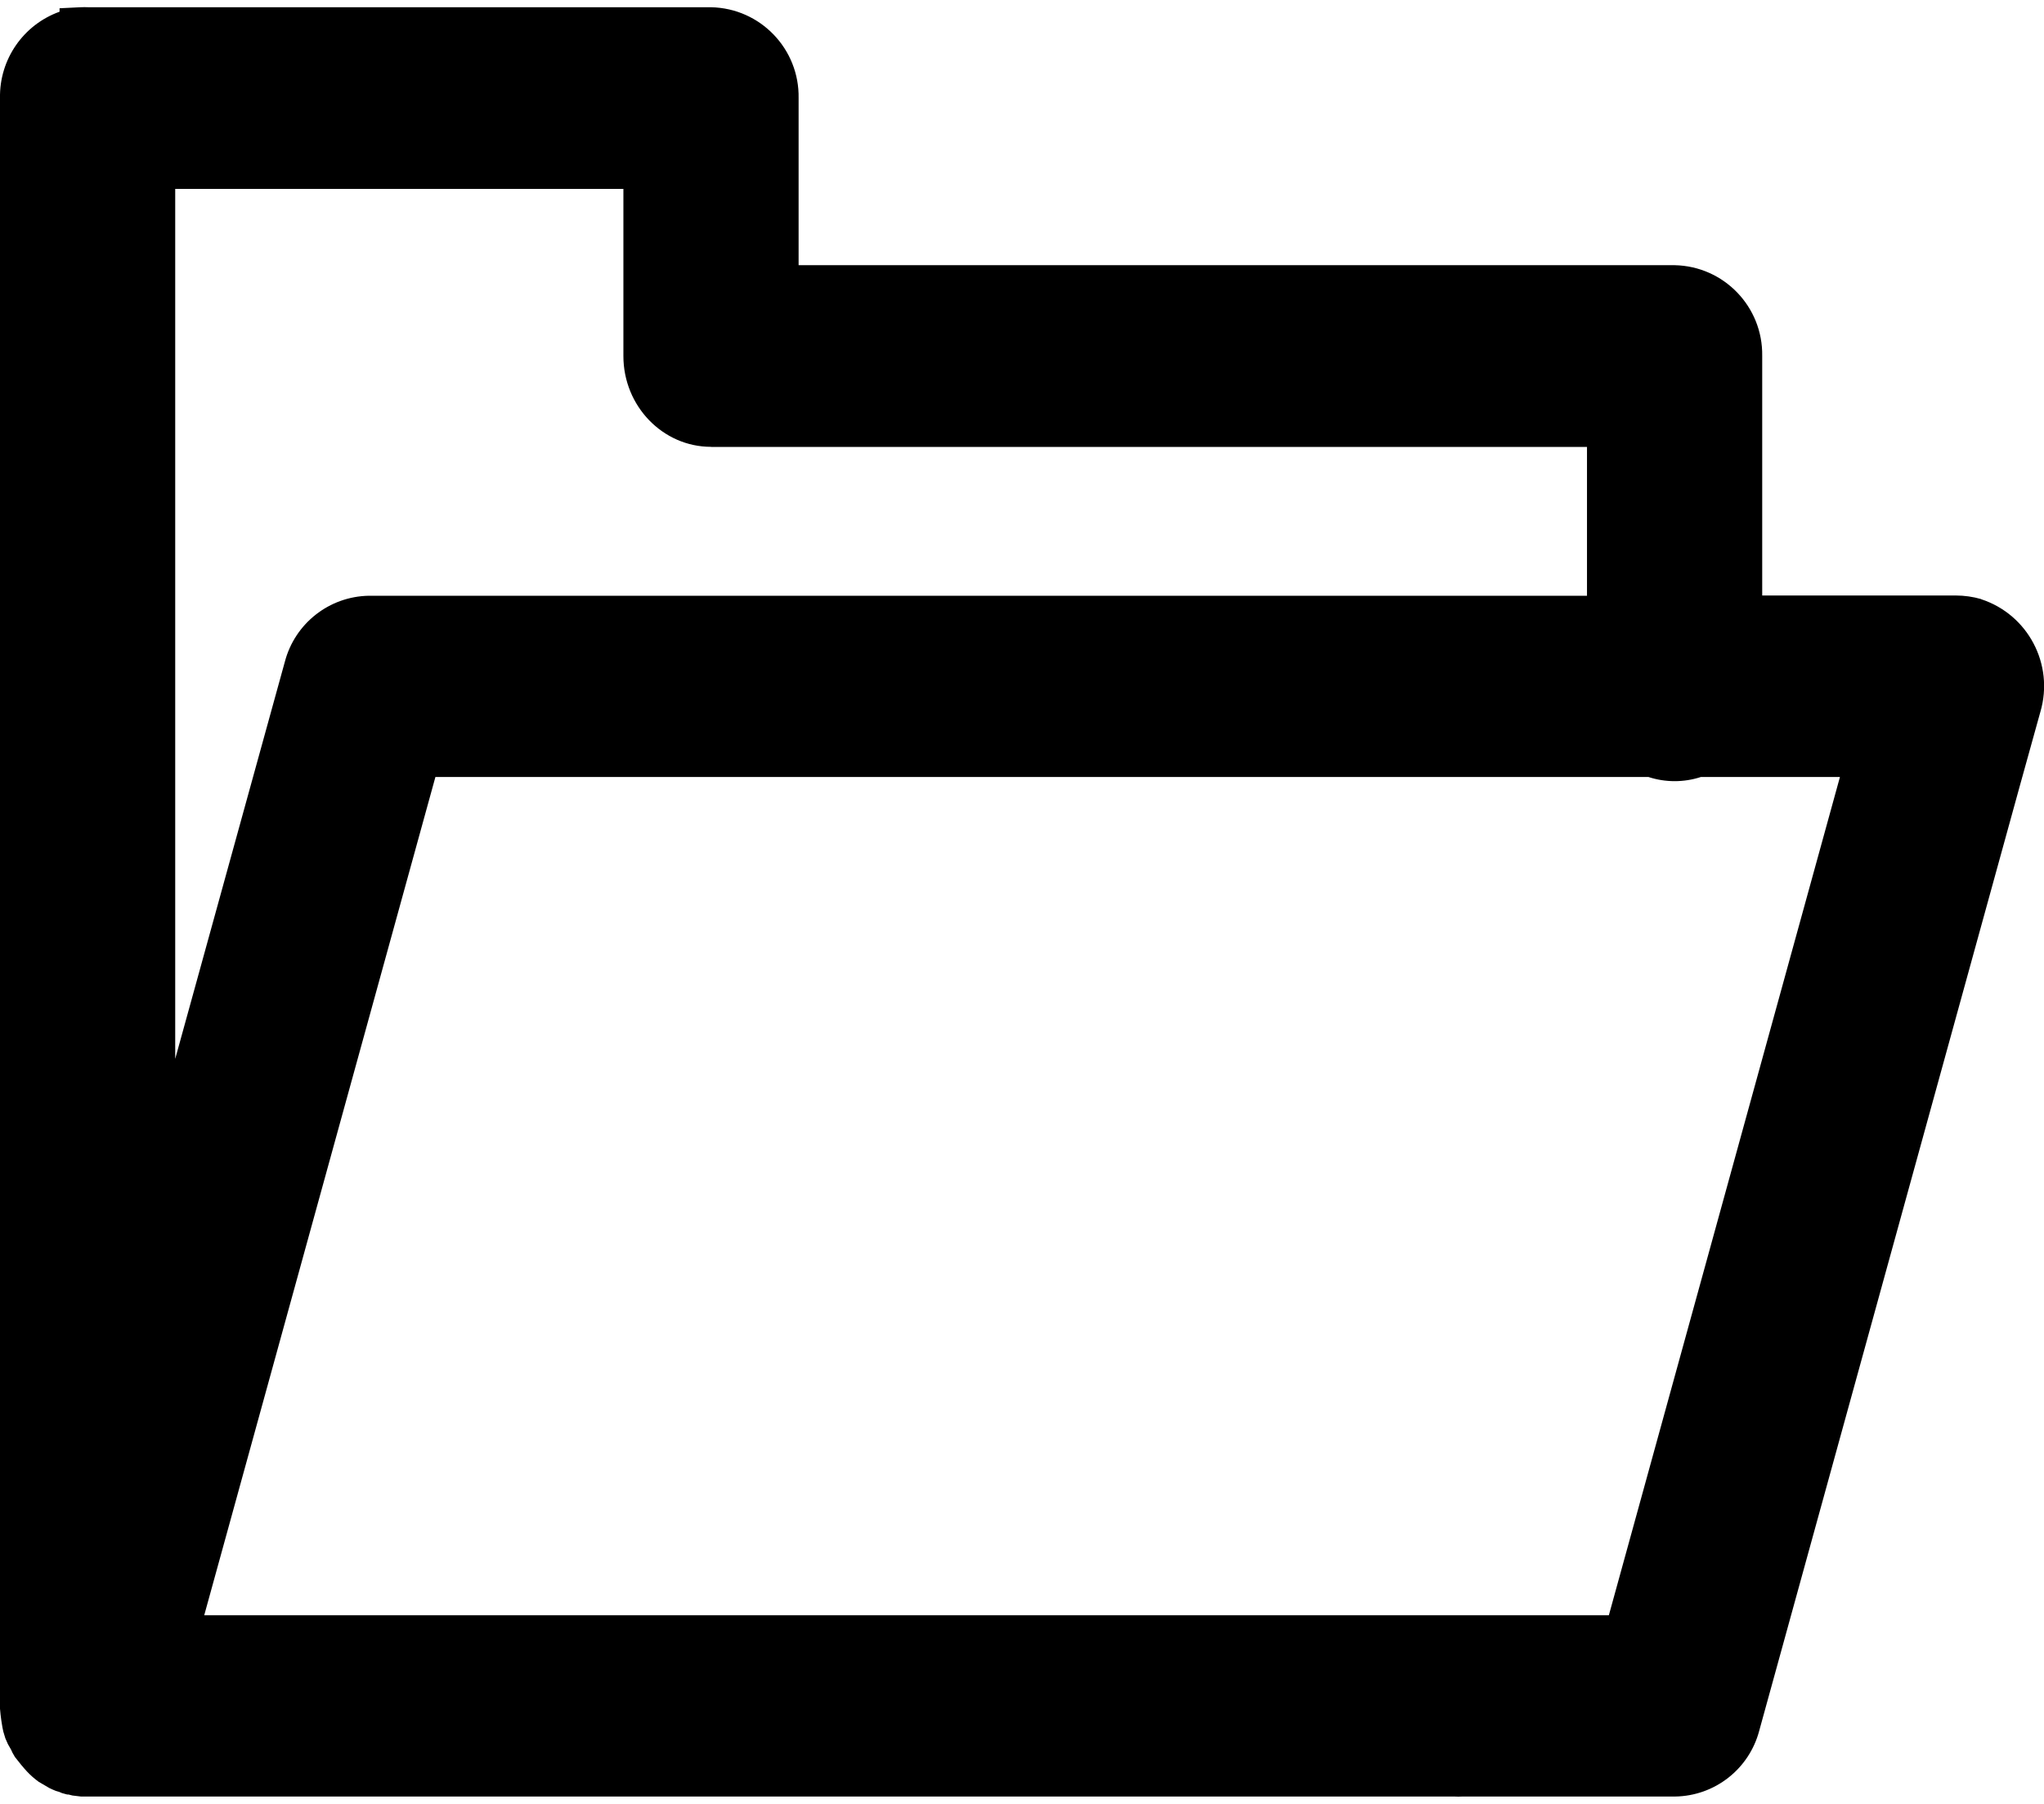
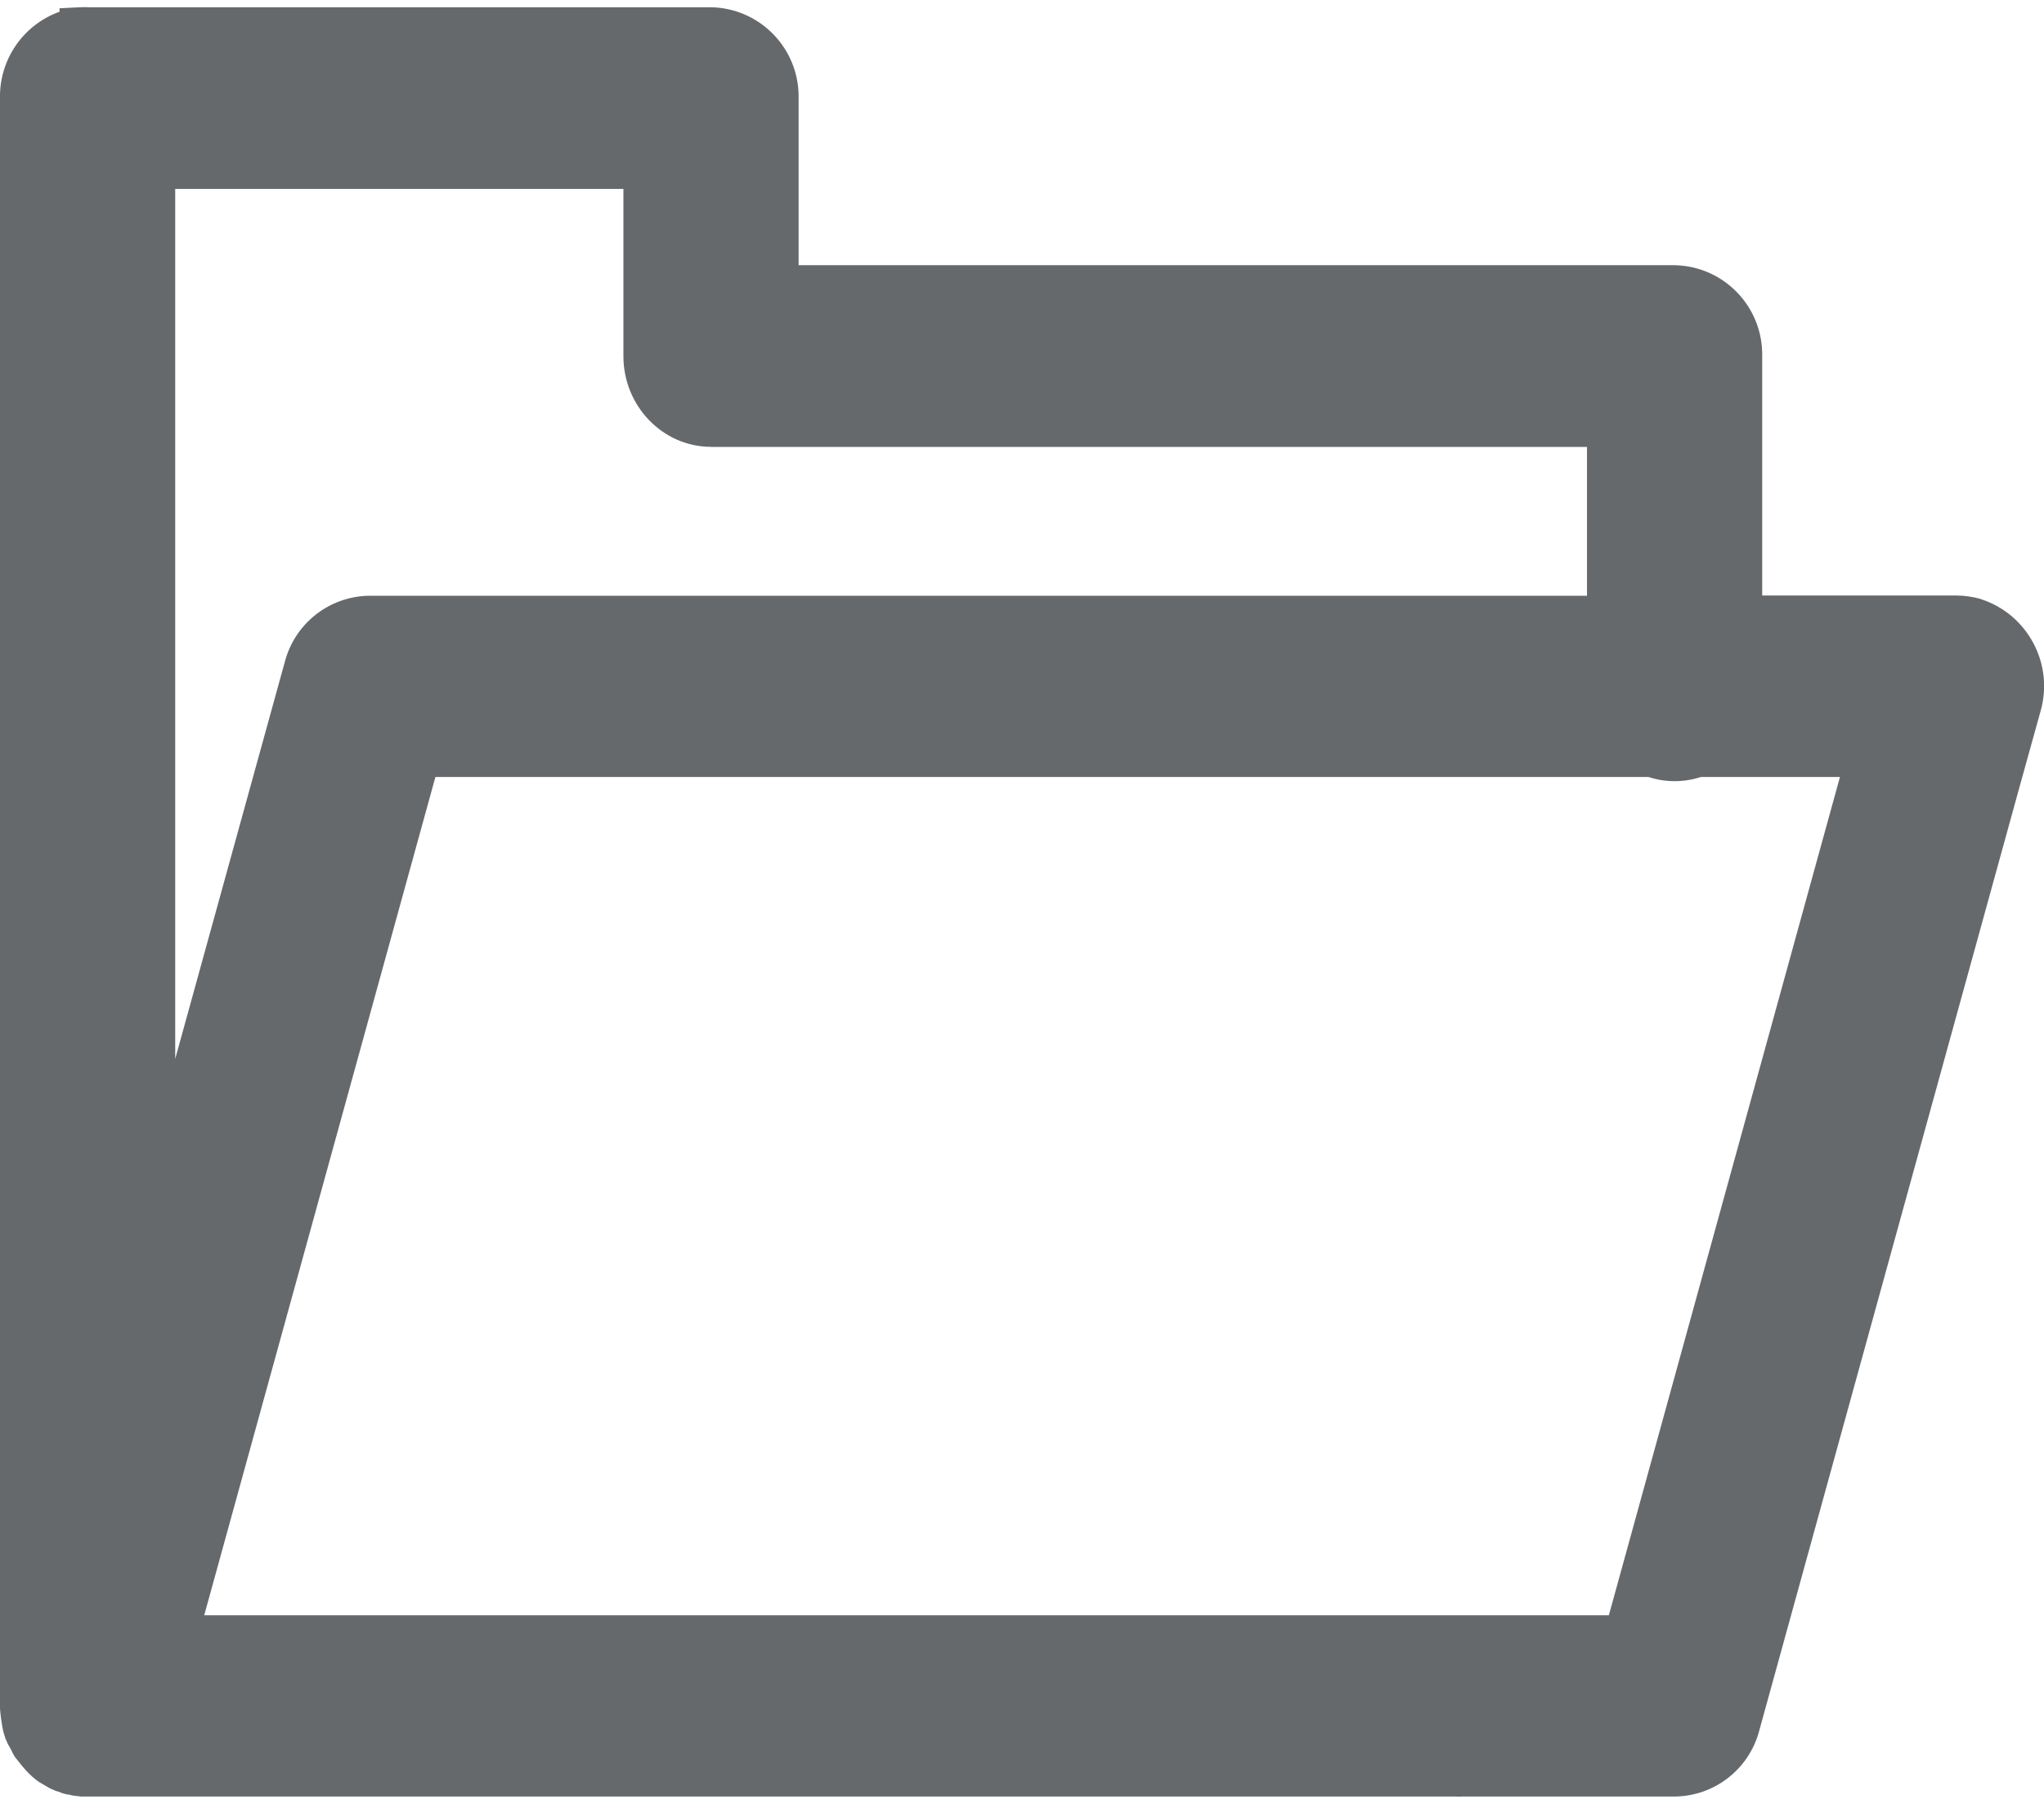
- <svg xmlns="http://www.w3.org/2000/svg" width="17" height="15" viewBox="0 0.06 17 14.88">
+ <svg xmlns="http://www.w3.org/2000/svg" width="17" height="15" fill="rgba(64,68,71,0.8)" viewBox="0 0.06 17 14.88">
  <svg width="17" height="15" viewBox="2.001 1 15.994 13.999">
    <path paint-order="stroke fill markers" fill-rule="evenodd" d="M17.503 5.63a.728.728 0 0 0-.198-.028H15.79V3.728a.699.699 0 0 0-.685-.71H8.25V1.712A.699.699 0 0 0 7.565 1h-4.87a.686.686 0 0 0-.065 0l-.163.008v.027a.704.704 0 0 0-.466.675V14.311c.002.03.006.06.01.09l.004.025a.738.738 0 0 0 .012.064l.016.053.02.045.025.044.01.022a.752.752 0 0 0 .02.035l.024.03a.556.556 0 0 0 .027.034l.003.003c.01.012.021.026.04.046.028.03.059.057.092.081l.084.049a.769.769 0 0 0 .05.022l.027.008.021.009.04.011h.01l.032.008.025.003a.702.702 0 0 0 .042.005h10.746a.561.561 0 0 0 .063 0H15.107a.691.691 0 0 0 .66-.516l2.04-7.395.16-.576a.715.715 0 0 0-.464-.88zM7.565 4.44h6.854v1.164H4.887a.692.692 0 0 0-.657.516l-.858 3.107V2.421h3.507v1.308c0 .391.308.71.686.71zm8.833 2.583L14.59 13.58H3.599l1.809-6.558H14.9a.662.662 0 0 0 .41 0h1.088z" />
  </svg>
</svg>
